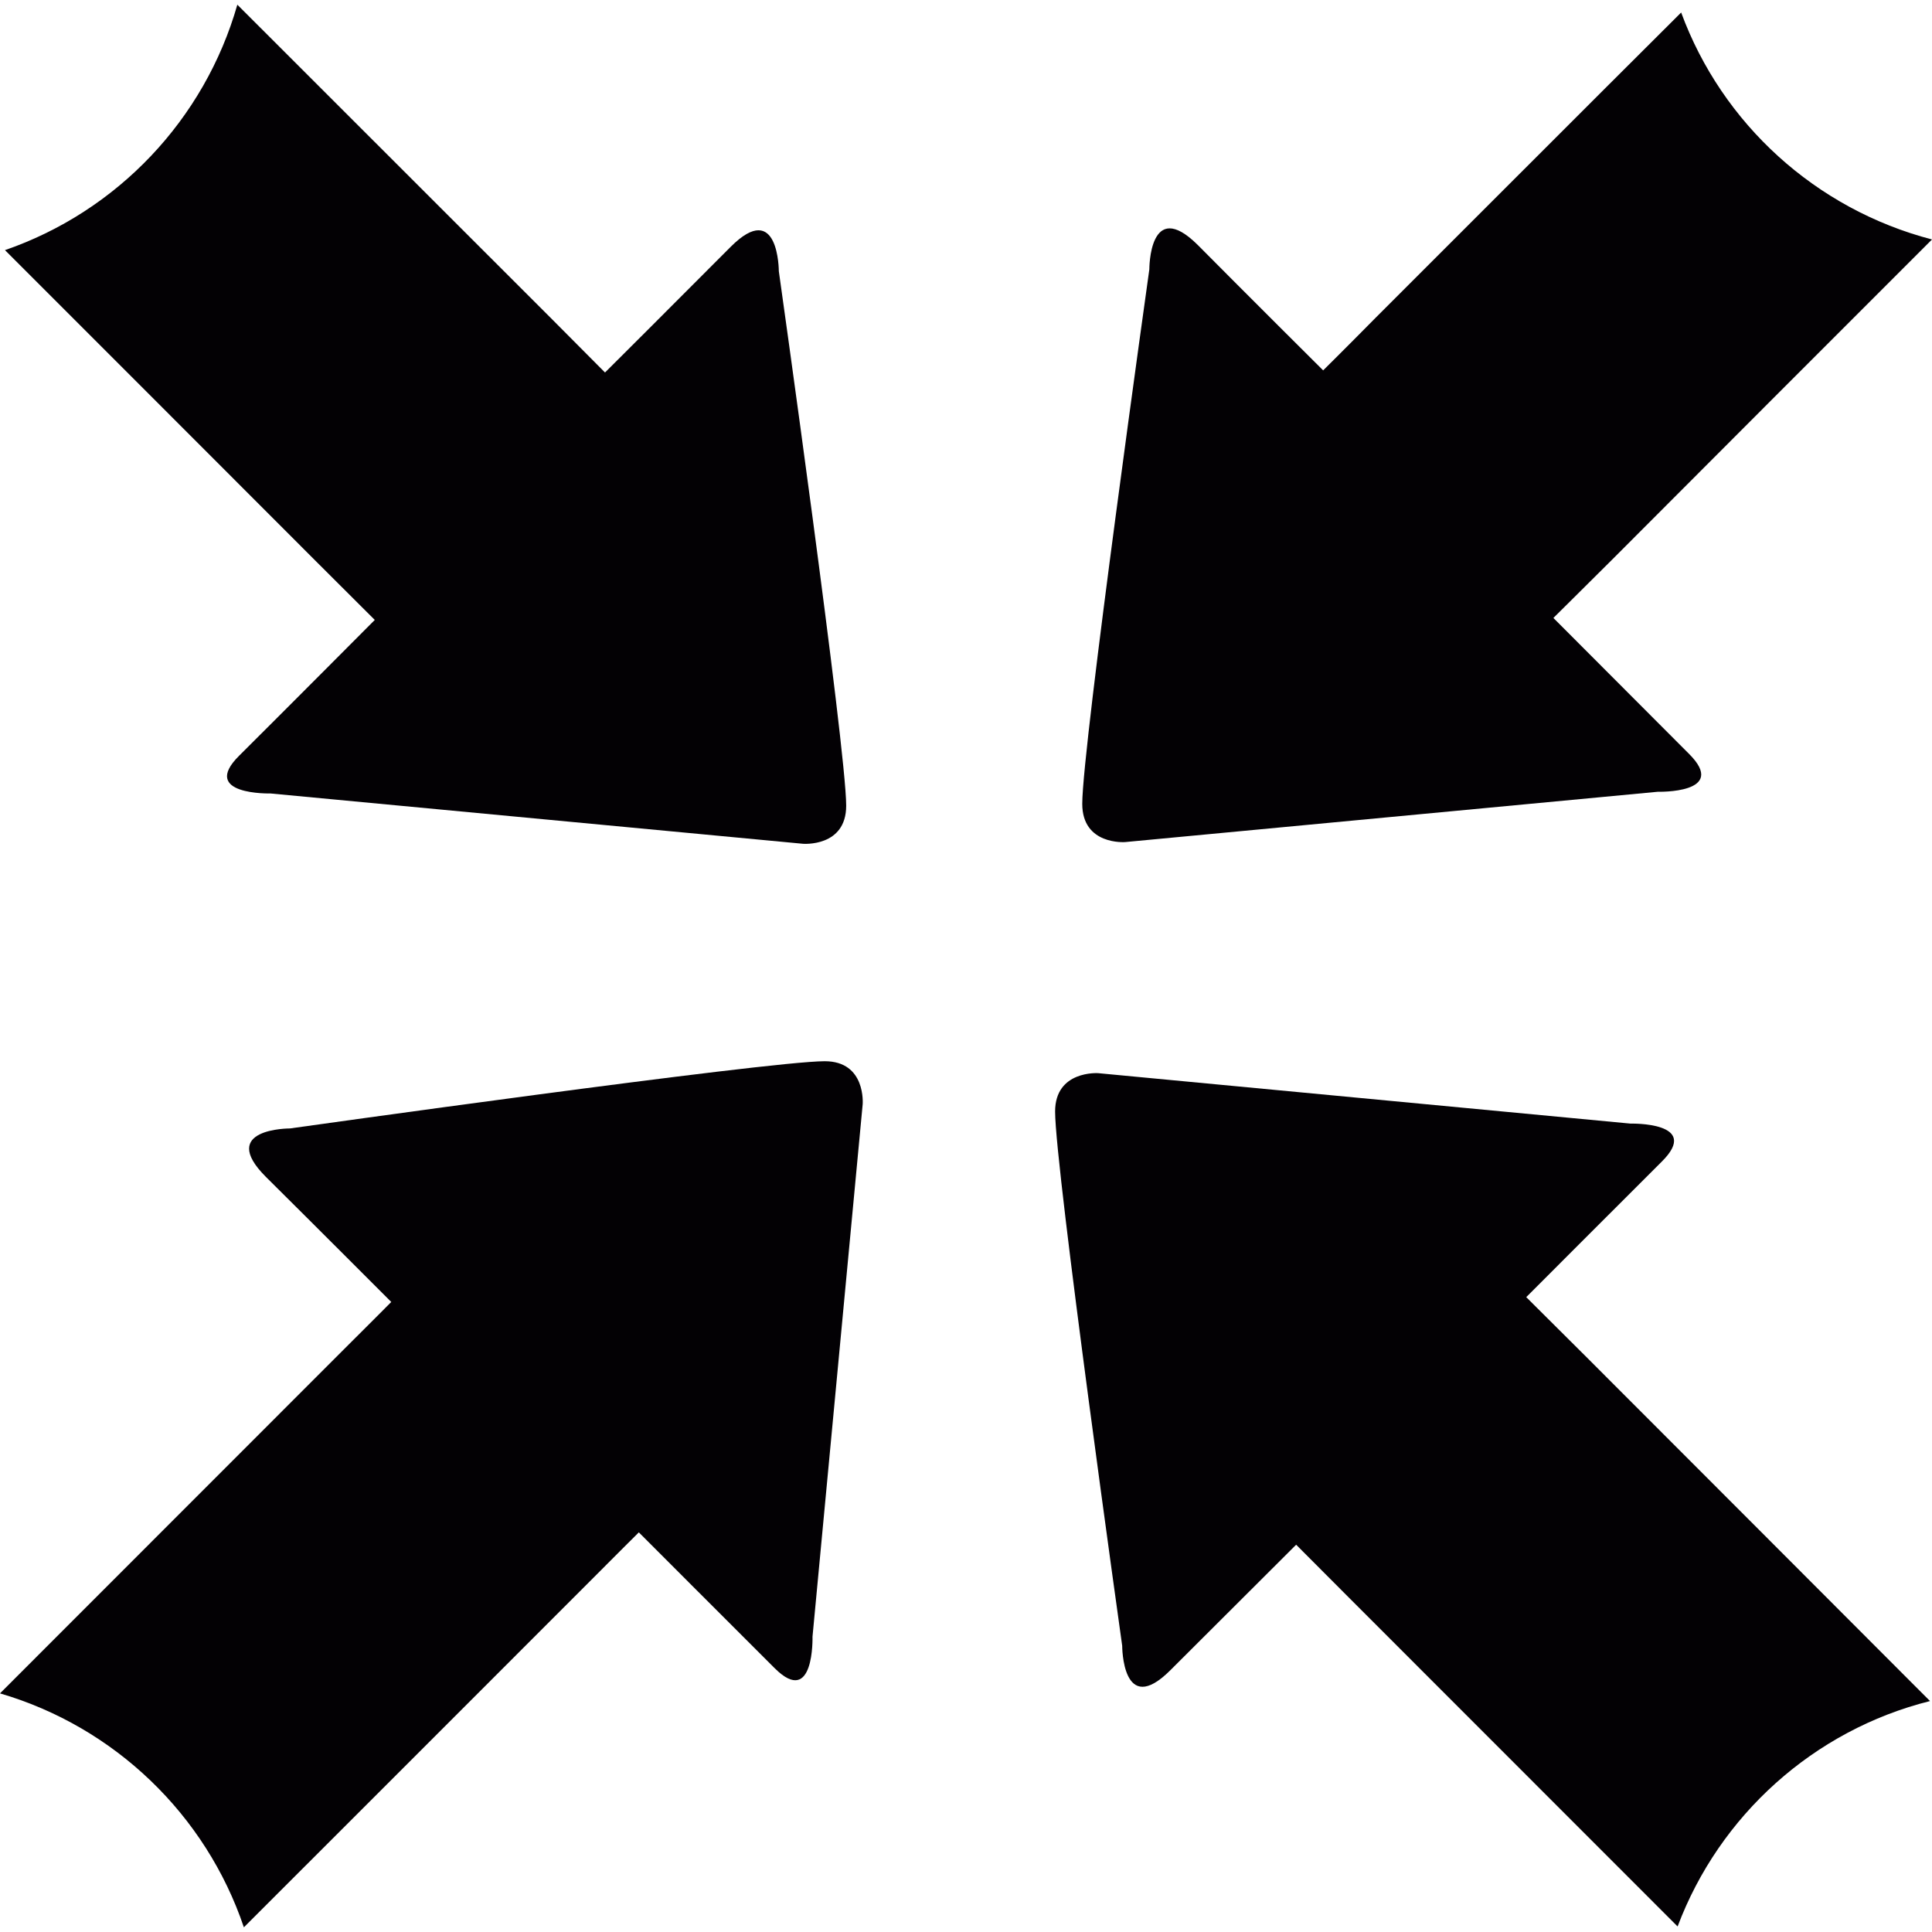
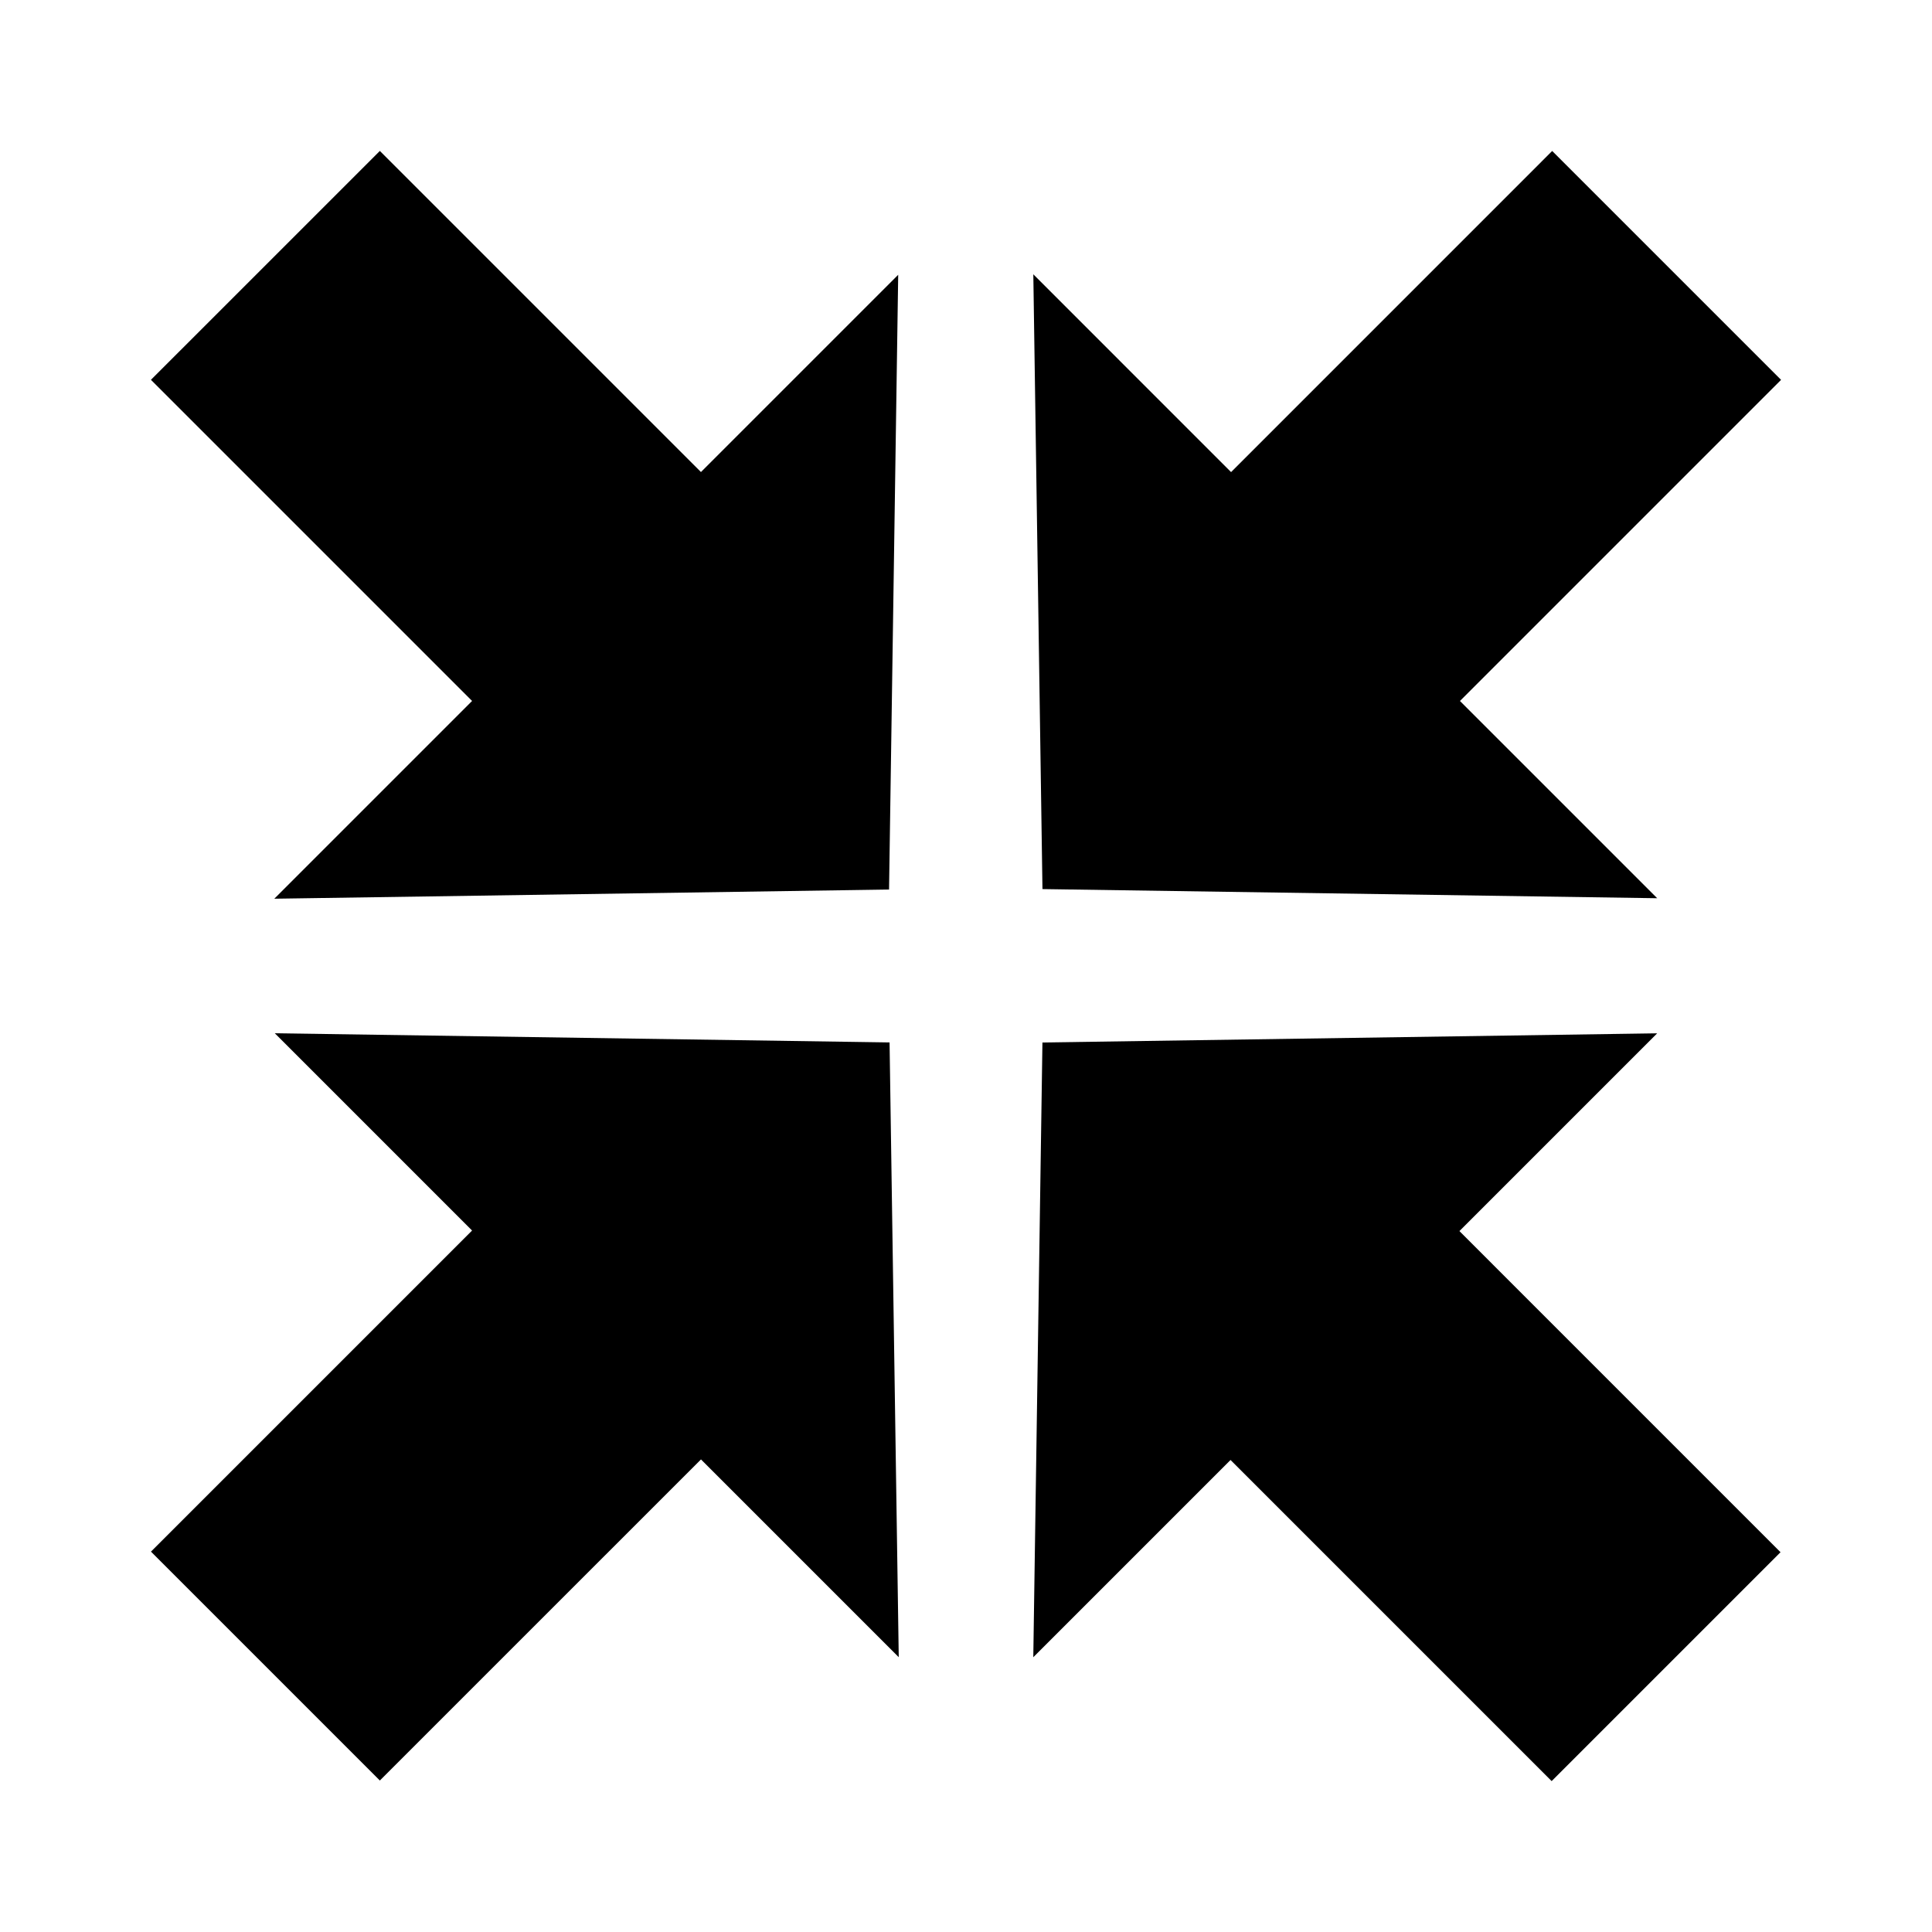
- <svg xmlns="http://www.w3.org/2000/svg" version="1.1" id="Capa_1" x="0px" y="0px" viewBox="0 0 13.594 13.594" style="enable-background:new 0 0 13.594 13.594;" xml:space="preserve">
+ <svg xmlns="http://www.w3.org/2000/svg" xmlns:xlink="http://www.w3.org/1999/xlink" version="1.1" preserveAspectRatio="xMidYMid meet" viewBox="0 0 640 640" width="640" height="640">
+   <defs>
+     <path d="M548.97 297.55L345.33 294.52L342.3 90.87L407.81 156.39L514.18 50.01L590 125.83L483.63 232.21L548.97 297.55Z" id="c69VlyBnO" />
+     <path d="M297.54 91.03L294.51 294.67L90.87 297.71L156.38 232.2L50 125.82L125.83 50L232.2 156.37L297.54 91.03Z" id="eq49RyWEG" />
+     <path d="M342.29 548.98L345.32 345.34L548.96 342.3L483.45 407.81L589.82 514.19L514 590.01L407.63 483.64L342.29 548.98Z" id="aYRlxNpM7" />
+     <path d="M91.04 342.28L294.68 345.32L297.72 548.96L232.21 483.45L125.83 589.82L50.01 514L156.38 407.63L91.04 342.28Z" id="a1LN6G7unD" />
+   </defs>
  <g>
    <g>
-       <path style="fill:#030104;" d="M0.035,1.76c0.632,0.631,1.6,1.601,2.185,2.186c0.253,0.252,0.417,0.416,0.417,0.416    S1.963,5.039,1.682,5.318C1.403,5.596,1.903,5.583,1.903,5.583L5.65,5.937c0,0,0.304,0.025,0.304-0.268    c0-0.401-0.474-3.761-0.474-3.761s0-0.511-0.339-0.171c-0.34,0.342-0.884,0.884-0.884,0.884S4.11,2.473,3.884,2.246    C3.312,1.674,2.303,0.666,1.67,0.033C1.439,0.842,0.825,1.487,0.035,1.76z" />
-       <path style="fill:#030104;" d="M7.896,11.58c0,0-0.001,0.512,0.339,0.172s0.885-0.883,0.885-0.883s0.146,0.146,0.372,0.373    c0.601,0.602,1.689,1.689,2.312,2.313c0.294-0.781,0.957-1.381,1.776-1.586c-0.598-0.6-1.758-1.76-2.423-2.426    c-0.253-0.252-0.418-0.416-0.418-0.416s0.677-0.678,0.955-0.955c0.28-0.279-0.221-0.266-0.221-0.266L7.727,7.551    c0,0-0.303-0.021-0.303,0.27C7.424,8.221,7.896,11.58,7.896,11.58z" />
-       <path style="fill:#030104;" d="M1.716,13.561c0.614-0.613,1.721-1.721,2.363-2.363c0.251-0.252,0.416-0.416,0.416-0.416    s0.677,0.678,0.957,0.957c0.279,0.277,0.265-0.223,0.265-0.223L6.07,7.77c0,0,0.025-0.303-0.267-0.303    C5.4,7.467,2.04,7.94,2.04,7.94S1.529,7.938,1.87,8.28c0.341,0.338,0.883,0.881,0.883,0.881S2.606,9.309,2.378,9.536    C1.754,10.159,0.607,11.309,0,11.915C0.806,12.151,1.448,12.768,1.716,13.561z" />
-       <path style="fill:#030104;" d="M13.594,1.685c-0.629,0.629-1.644,1.644-2.247,2.249c-0.252,0.251-0.417,0.414-0.417,0.414    s0.676,0.677,0.955,0.957c0.28,0.28-0.22,0.266-0.22,0.266L7.917,5.925c0,0-0.302,0.024-0.302-0.269    c0-0.402,0.472-3.761,0.472-3.761s-0.002-0.511,0.34-0.172C8.766,2.065,9.31,2.606,9.31,2.606S9.458,2.46,9.683,2.232    c0.551-0.55,1.508-1.509,2.146-2.144C12.117,0.871,12.776,1.472,13.594,1.685z" />
+       <g>
+         <use xlink:href="#c69VlyBnO" opacity="1" fill="#000000" fill-opacity="1" />
+       </g>
+       <g>
+         <use xlink:href="#eq49RyWEG" opacity="1" fill="#000000" fill-opacity="1" />
+       </g>
+       <g>
+         <use xlink:href="#aYRlxNpM7" opacity="1" fill="#000000" fill-opacity="1" />
+       </g>
+       <g>
+         <use xlink:href="#a1LN6G7unD" opacity="1" fill="#000000" fill-opacity="1" />
+       </g>
    </g>
  </g>
-   <g>
- </g>
-   <g>
- </g>
-   <g>
- </g>
-   <g>
- </g>
-   <g>
- </g>
-   <g>
- </g>
-   <g>
- </g>
-   <g>
- </g>
-   <g>
- </g>
-   <g>
- </g>
-   <g>
- </g>
-   <g>
- </g>
-   <g>
- </g>
-   <g>
- </g>
-   <g>
- </g>
</svg>
